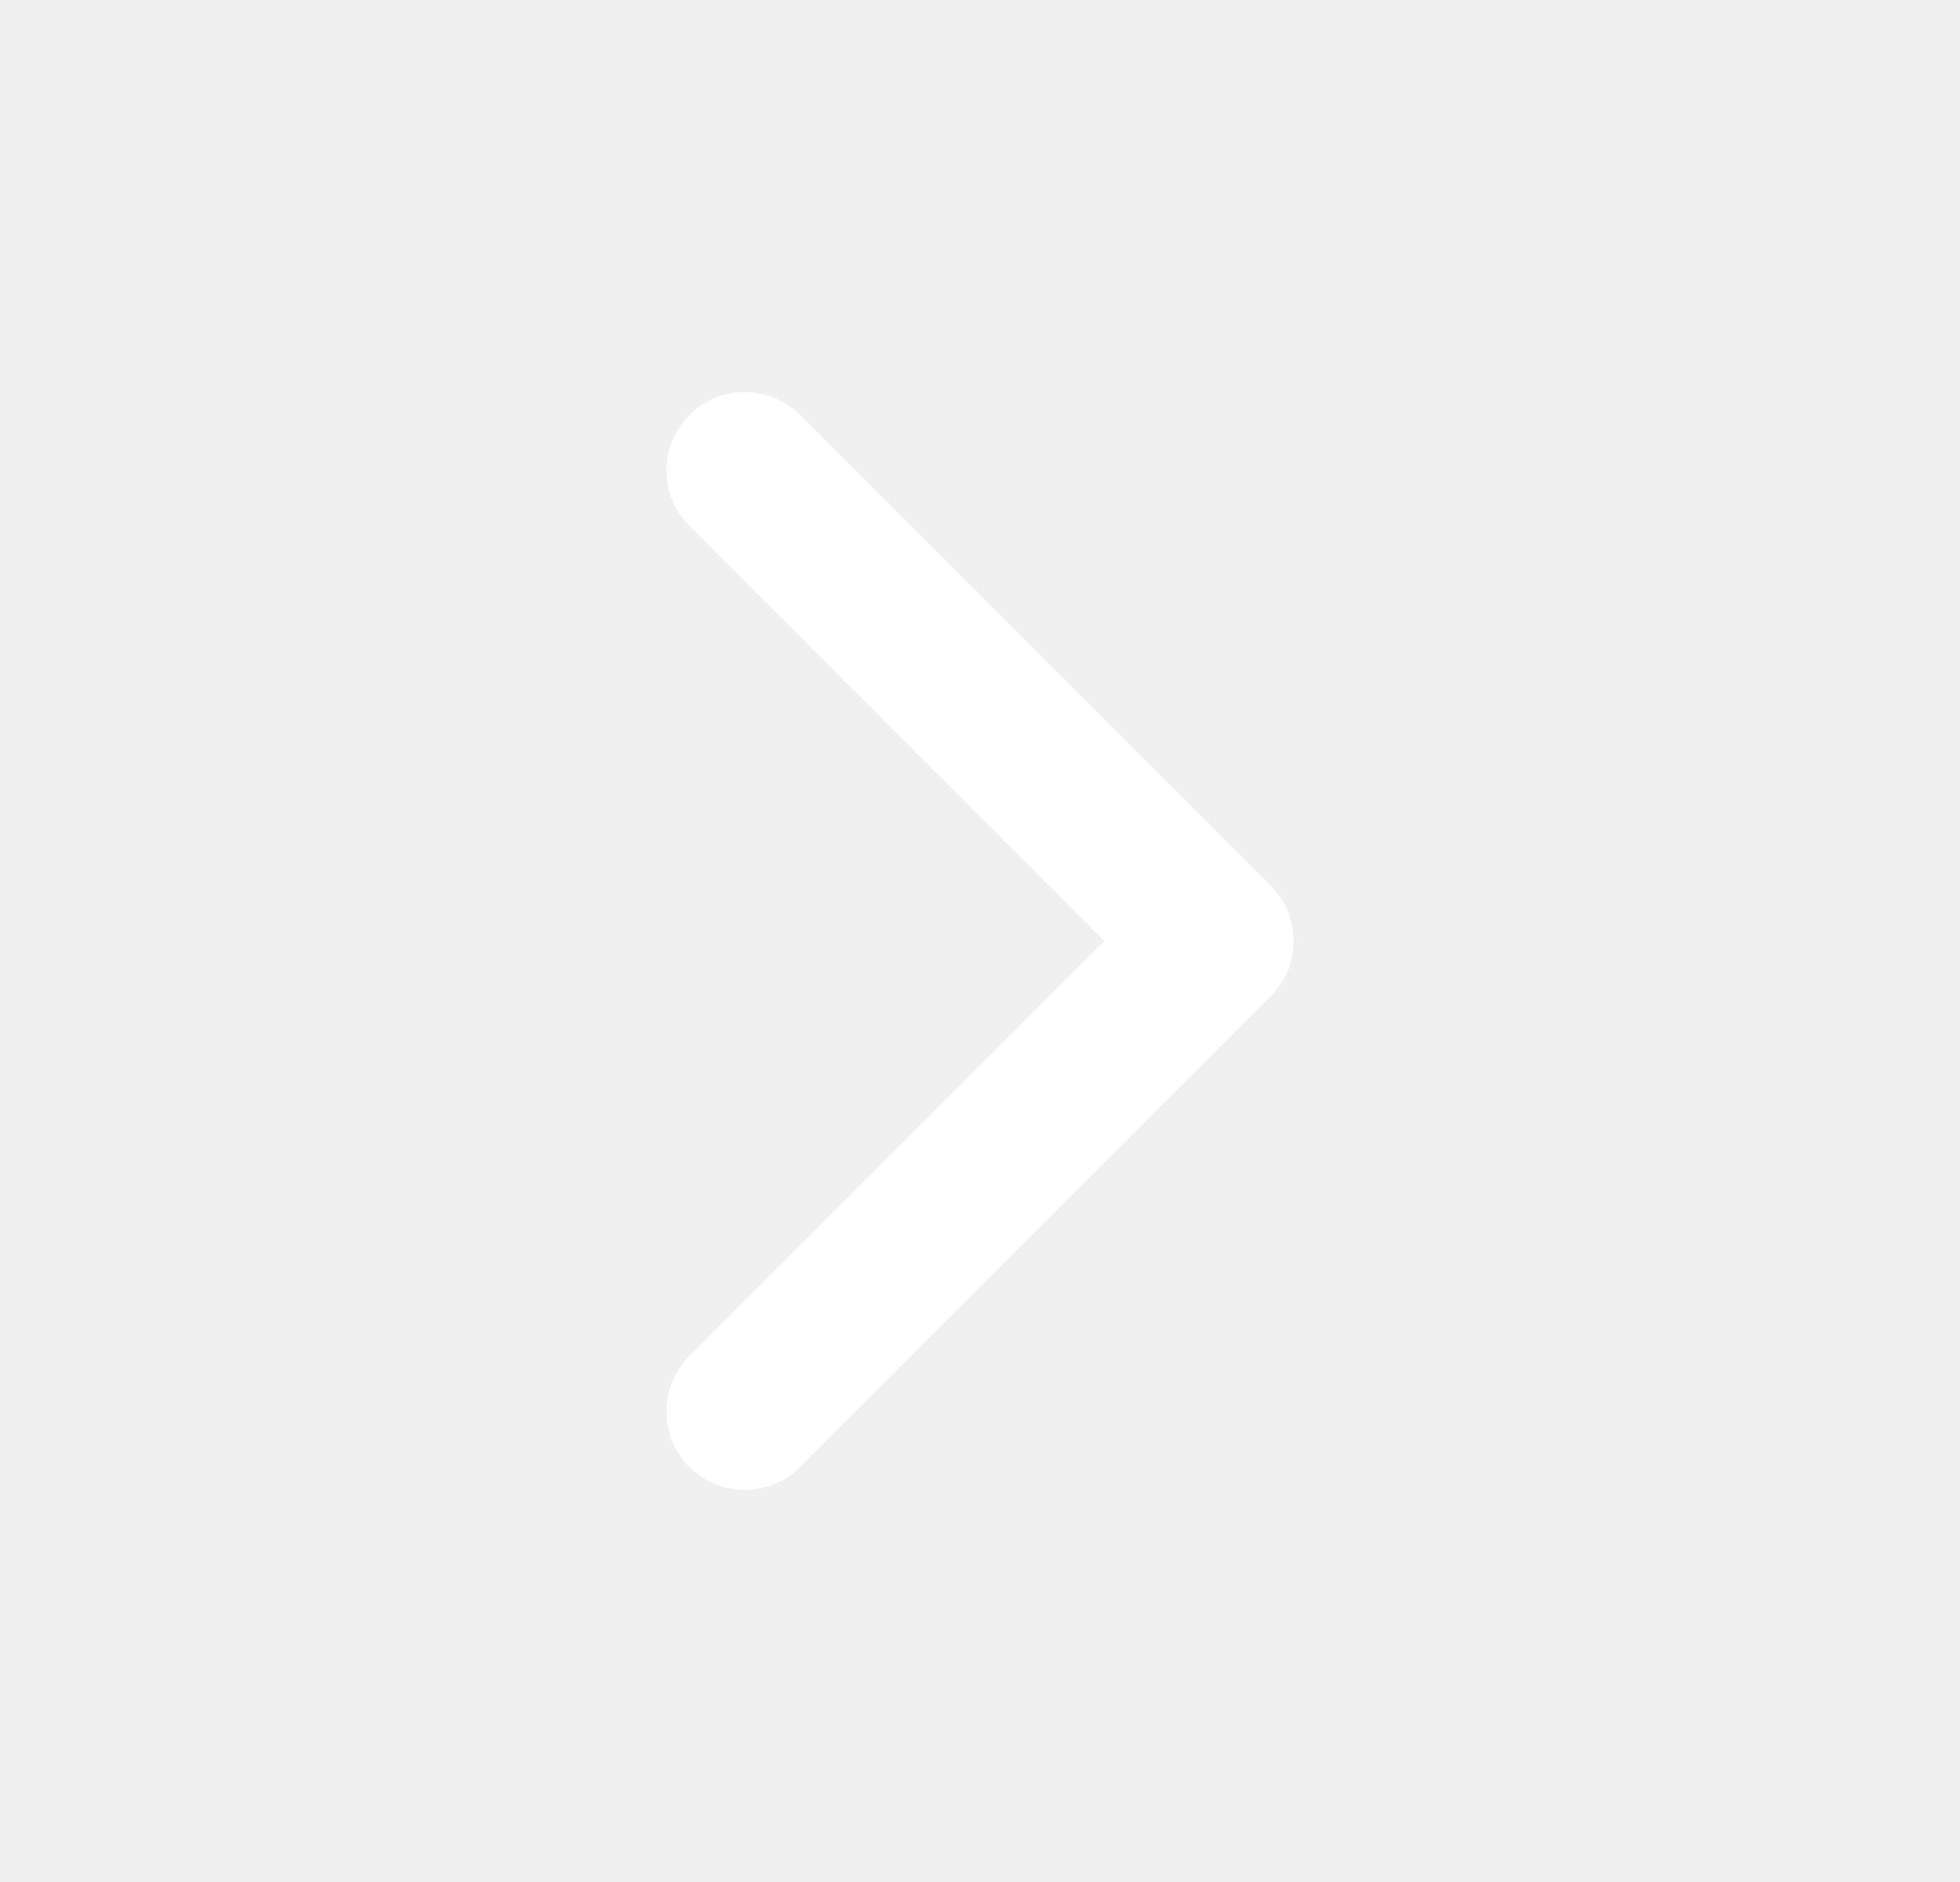
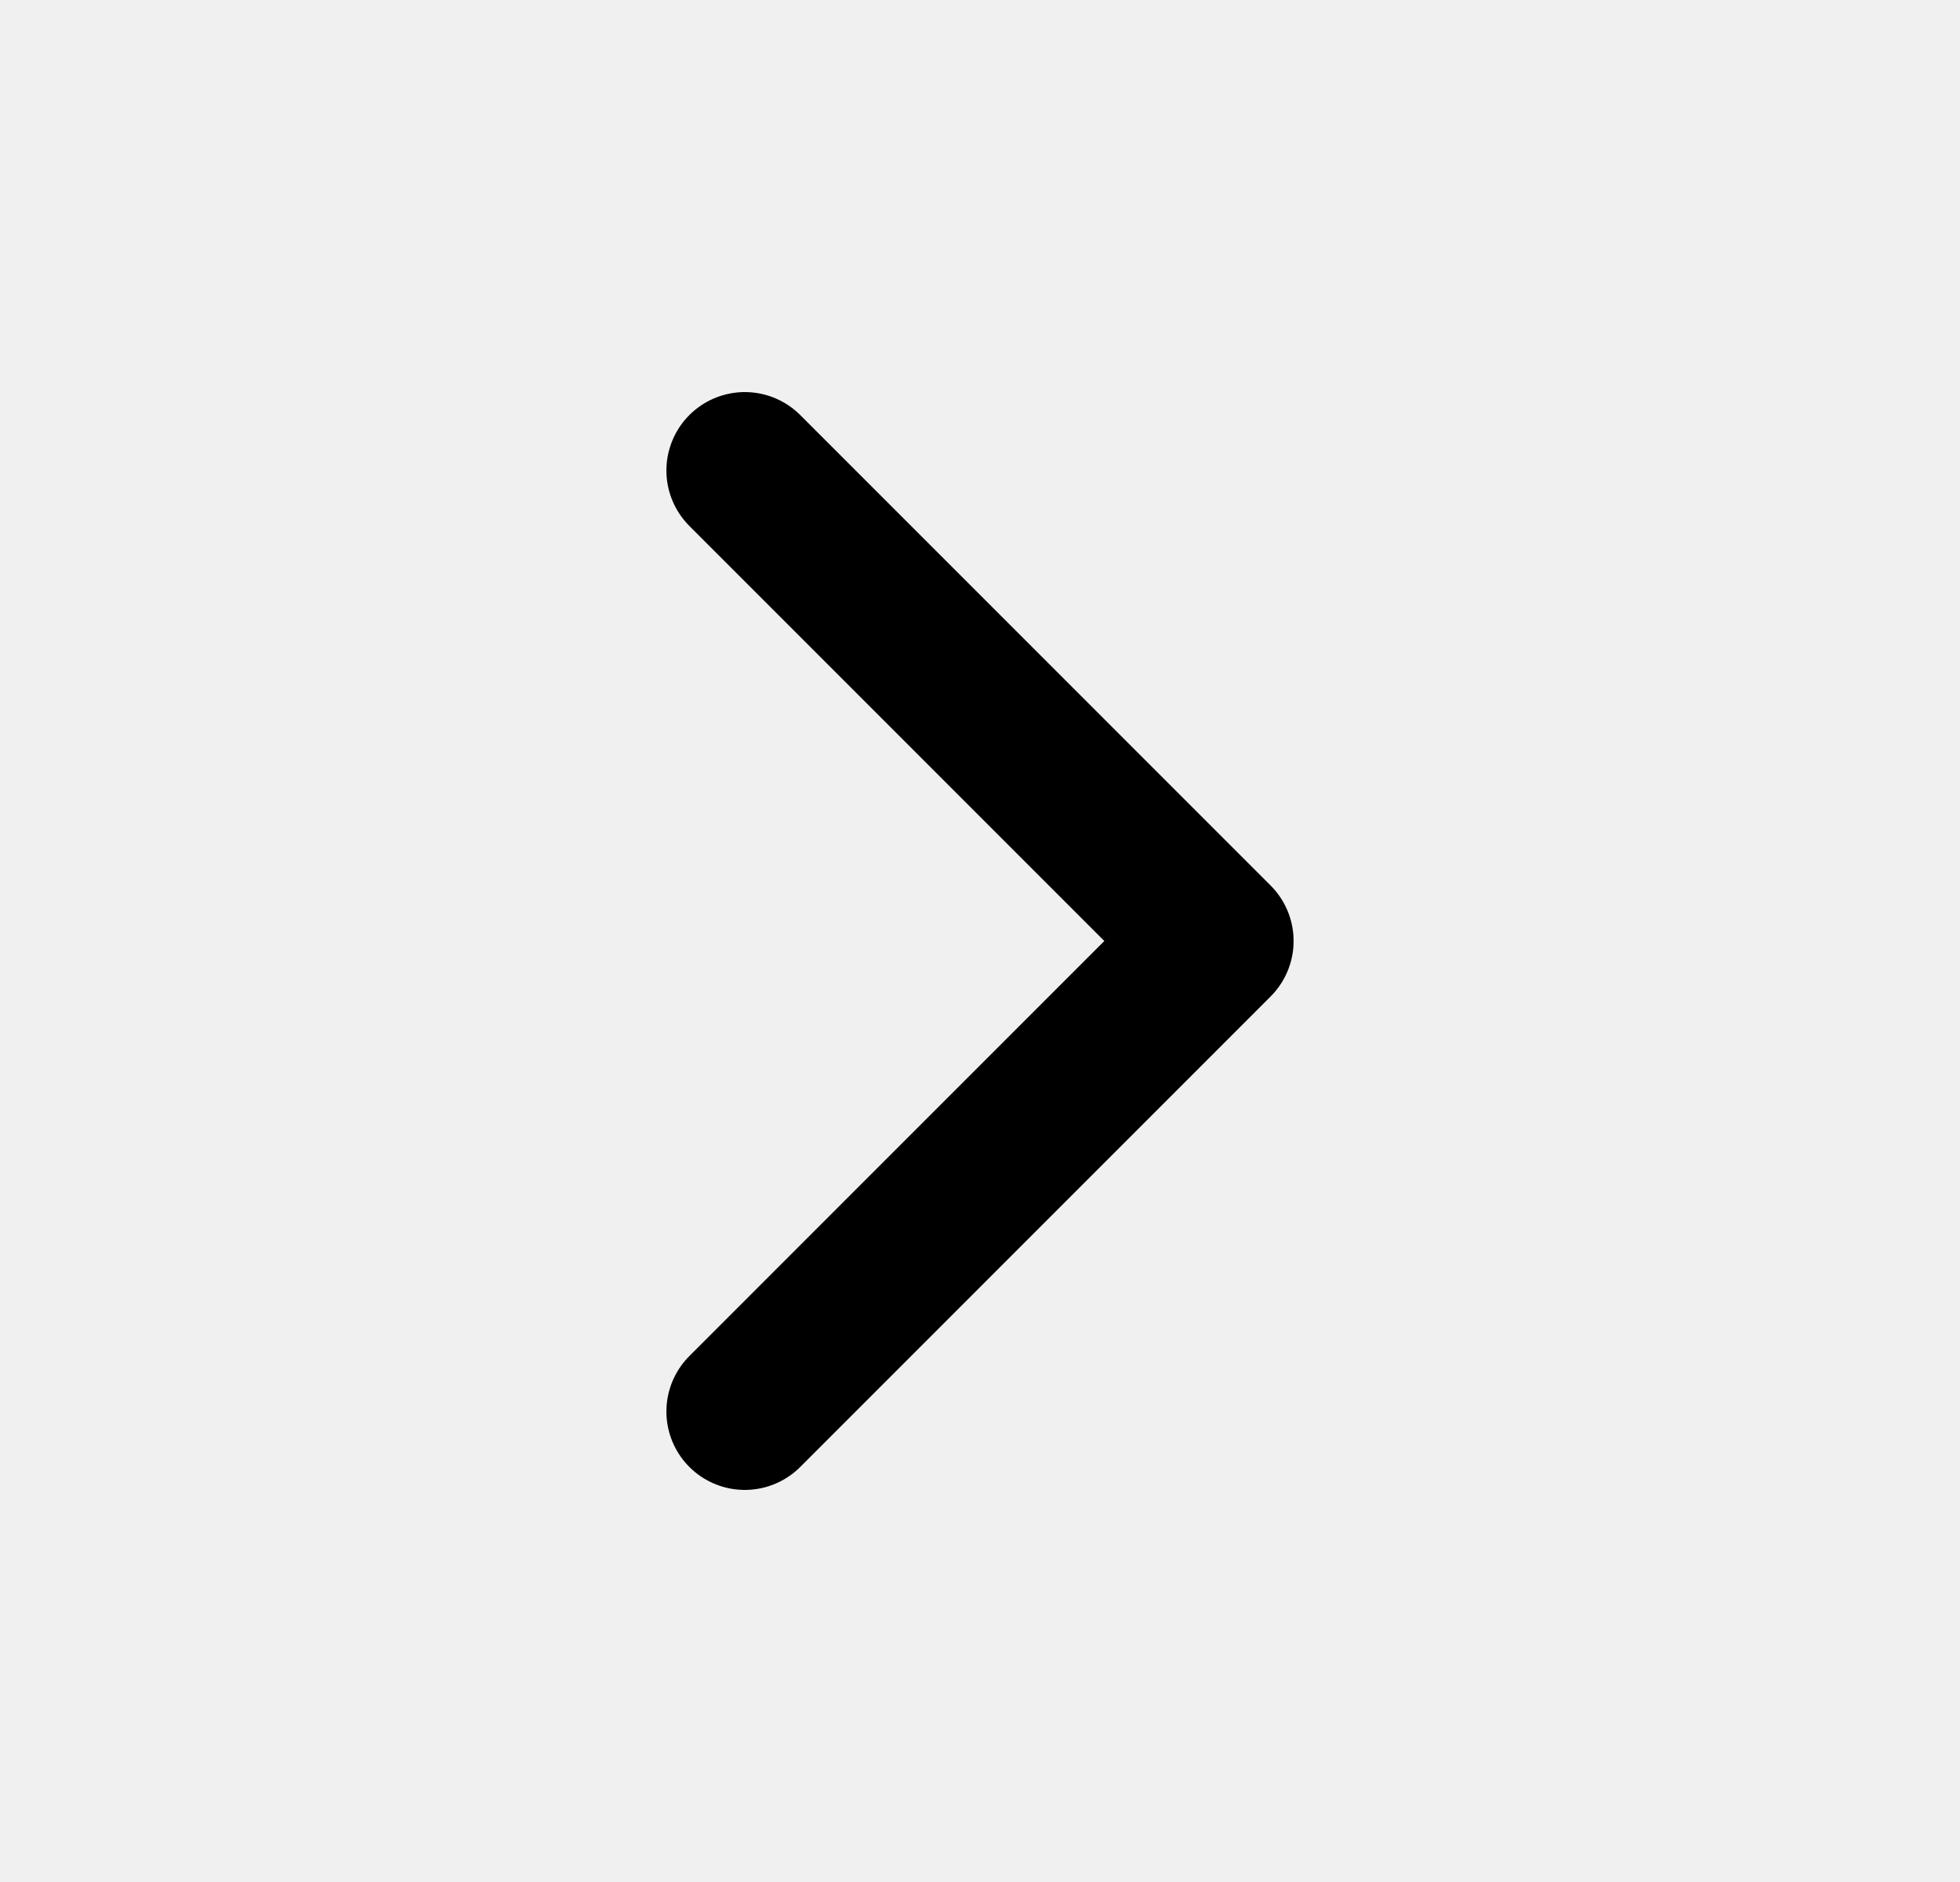
- <svg xmlns="http://www.w3.org/2000/svg" width="25" height="24" viewBox="0 0 25 24" fill="none">
-   <path d="M9.5 18L15.5 12L9.5 6" stroke="white" stroke-width="2" stroke-linecap="round" stroke-linejoin="round" />
+ <svg xmlns="http://www.w3.org/2000/svg" viewBox="0 0 25 24" fill="none">
+   <path d="M9.5 18L15.5 12L9.5 6" stroke="currentColor" stroke-width="2" stroke-linecap="round" stroke-linejoin="round" />
</svg>
